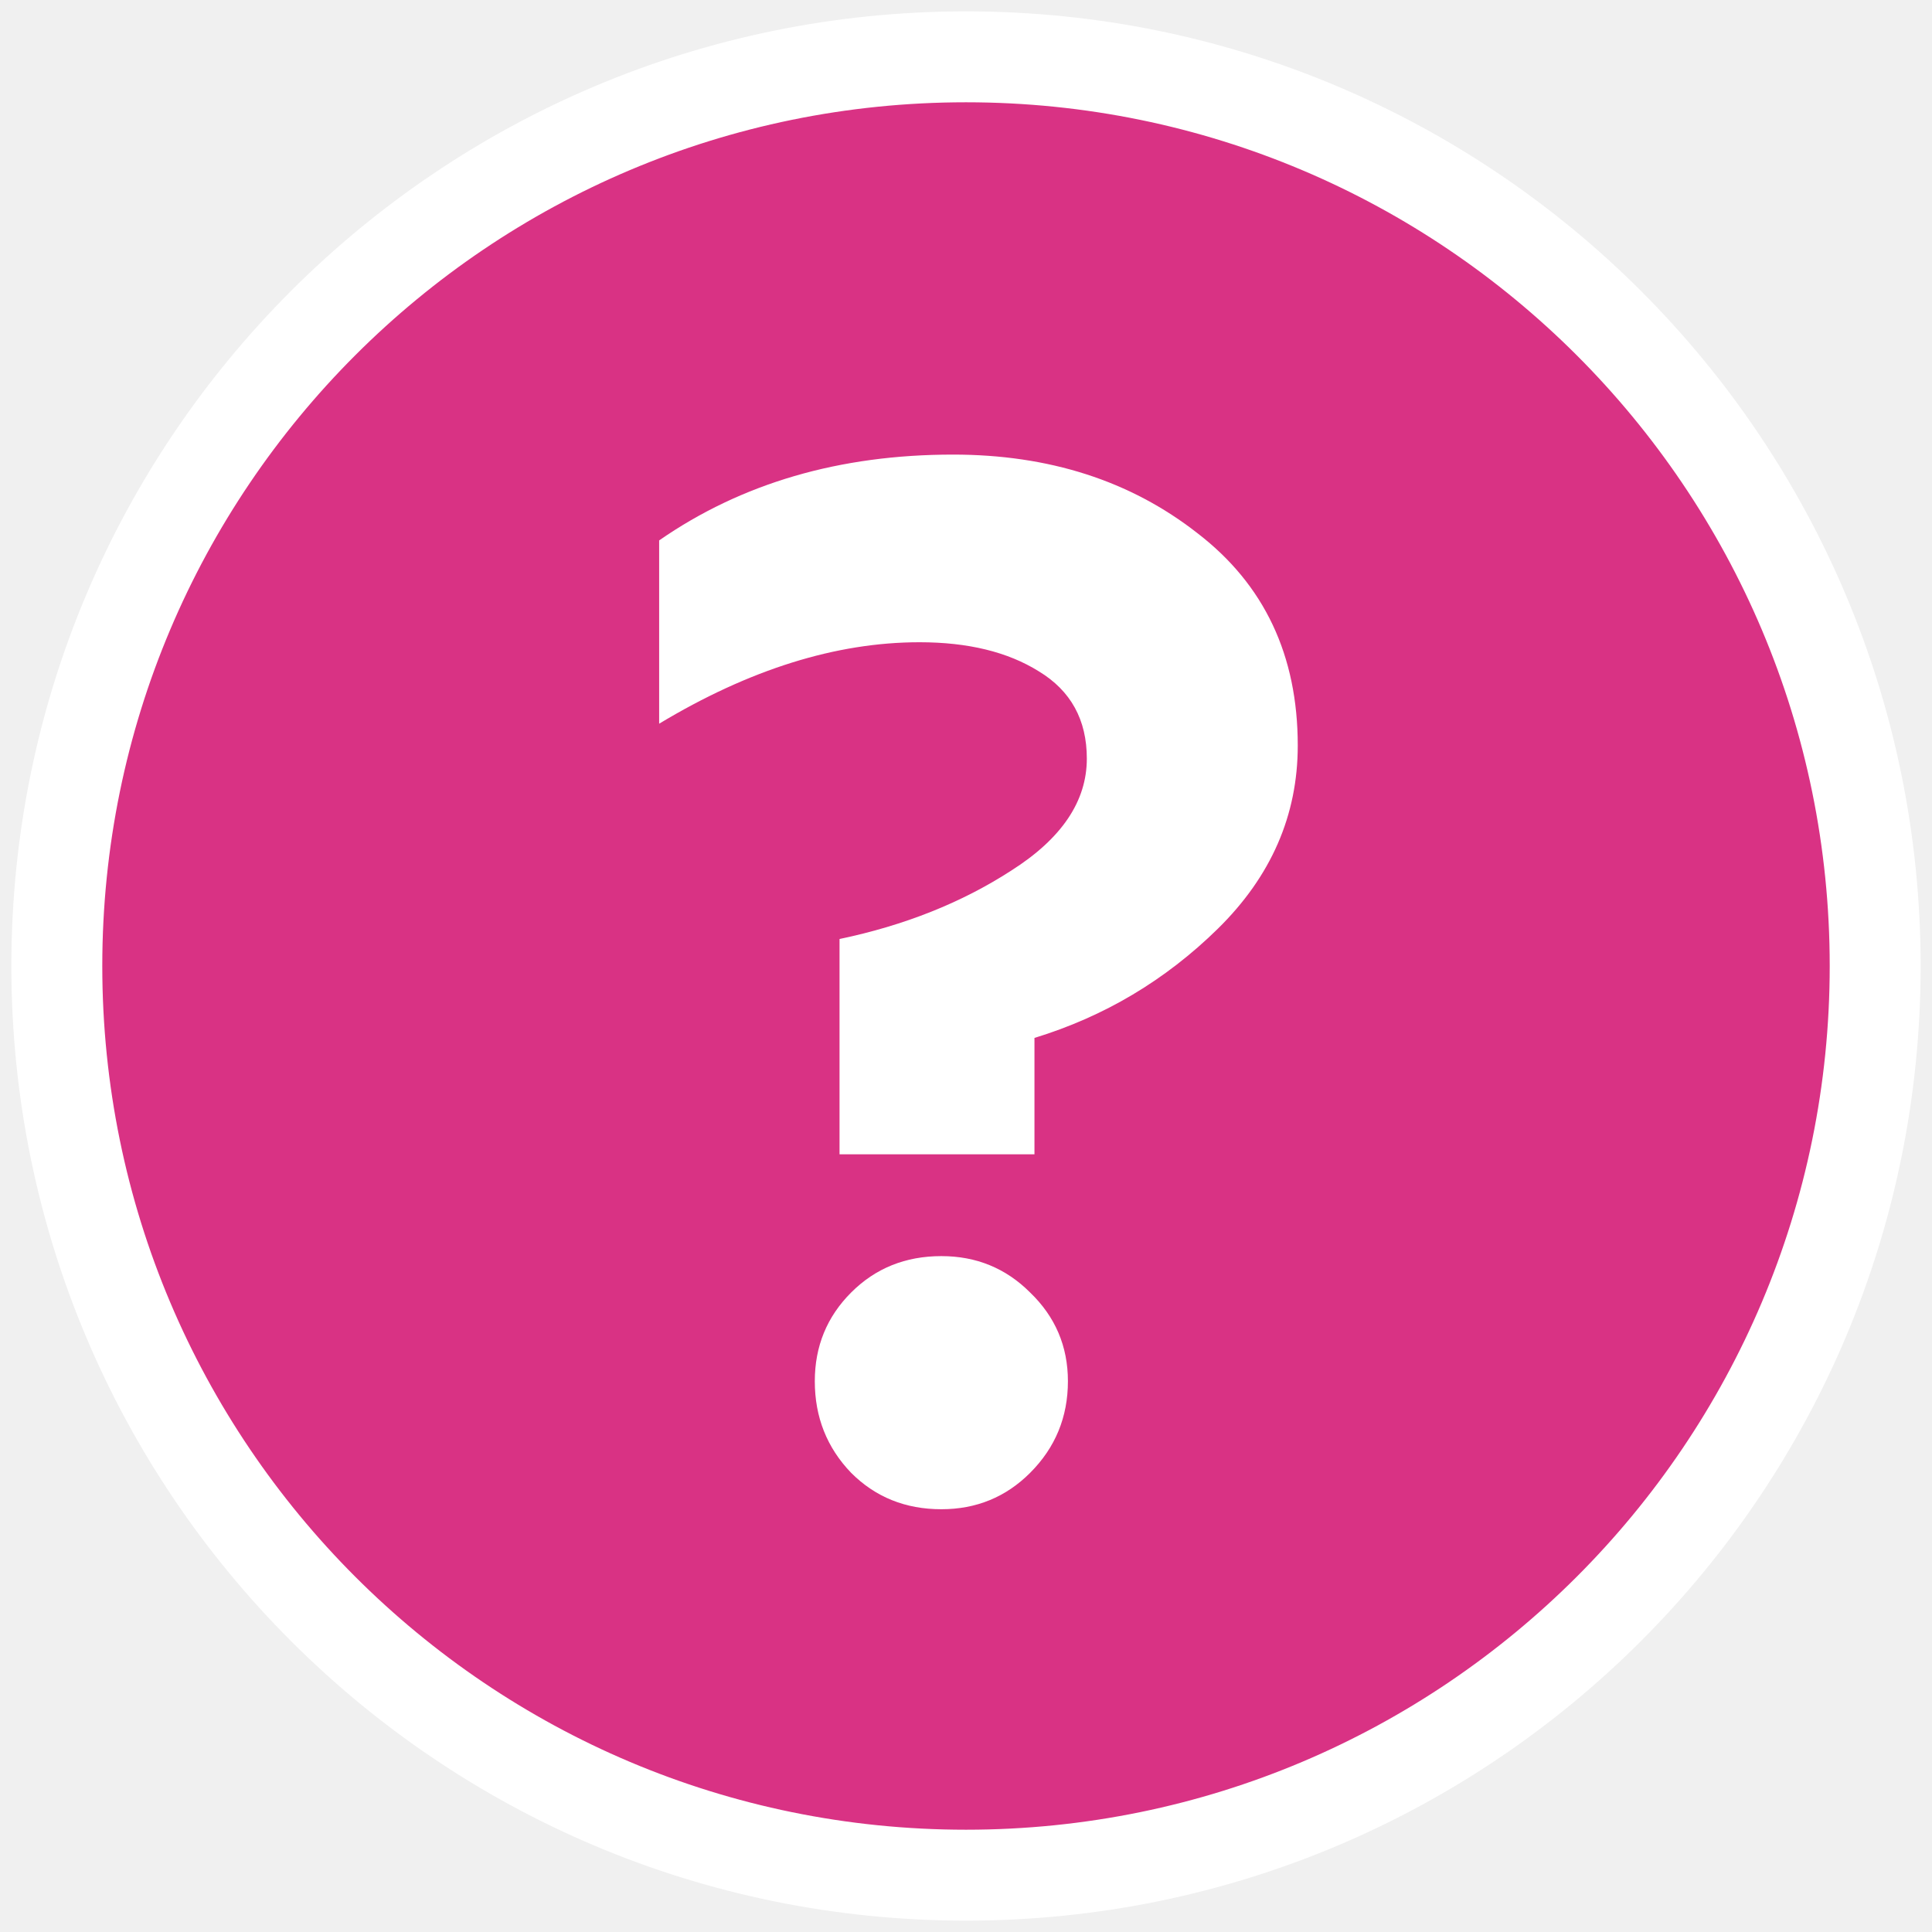
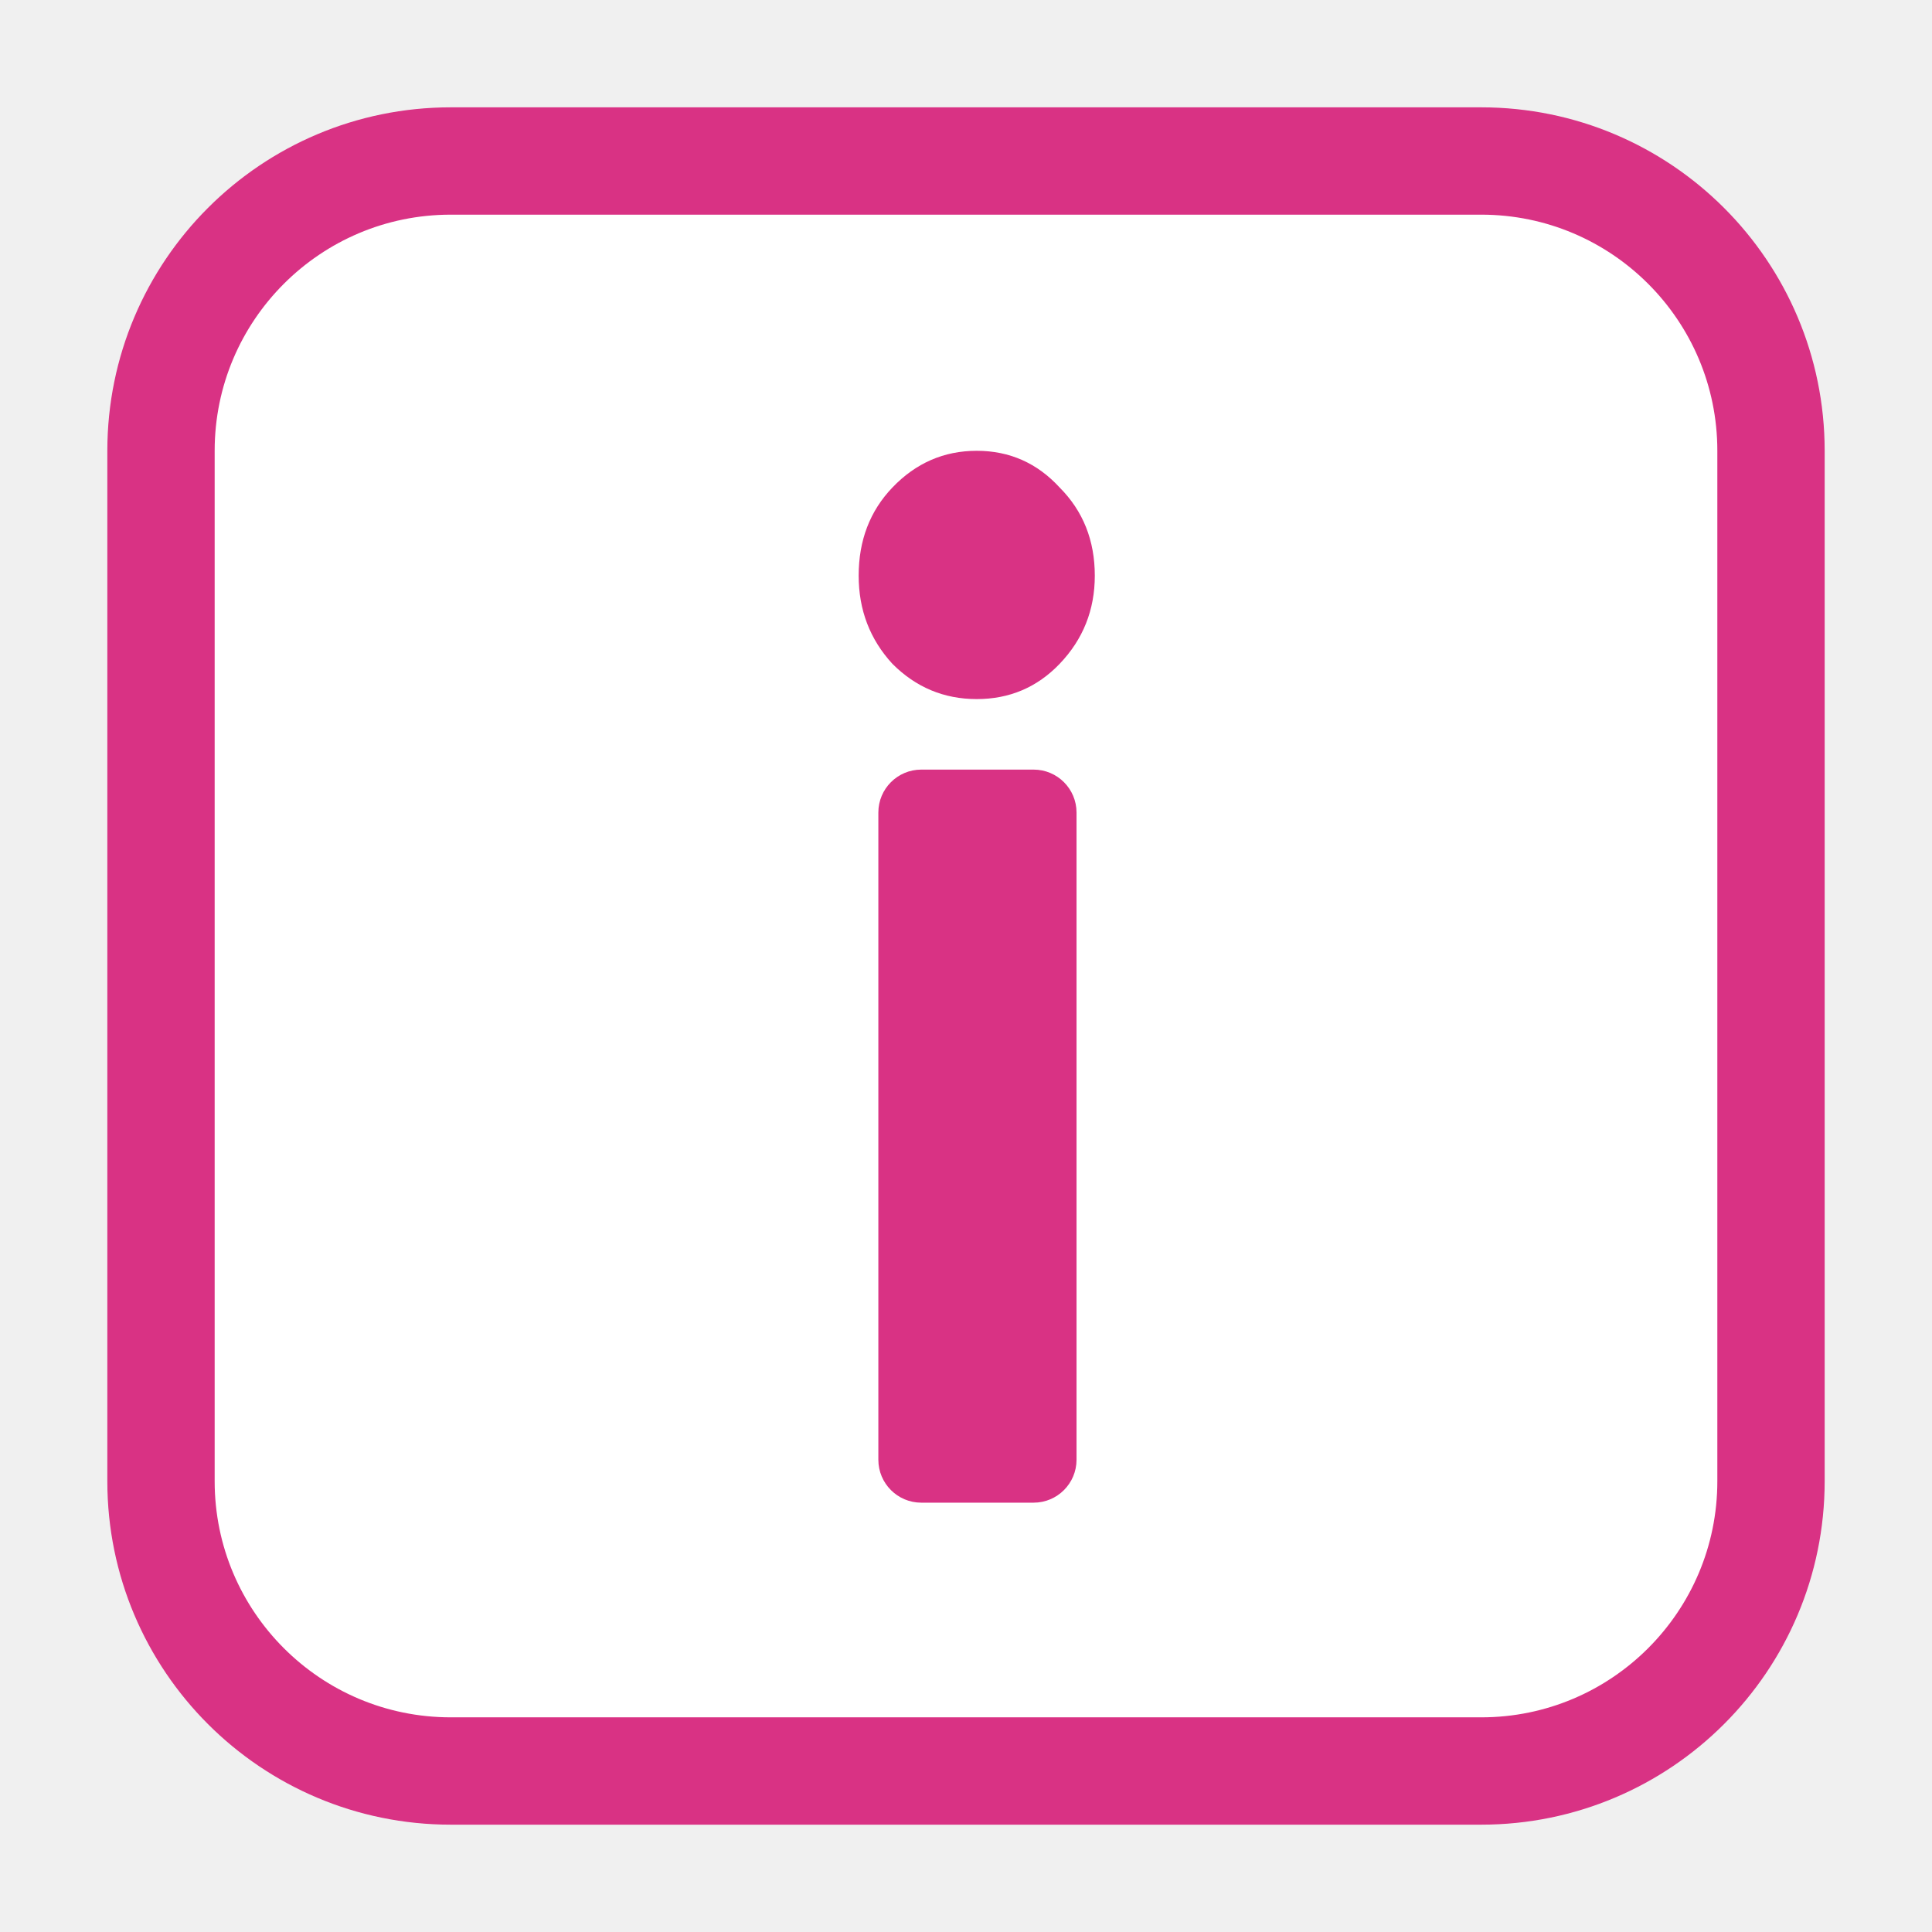
- <svg xmlns="http://www.w3.org/2000/svg" width="85" height="85" viewBox="0 0 85 85" fill="none">
-   <circle cx="42.5" cy="42.5" r="40" fill="#D93284" stroke="white" stroke-width="4" />
-   <path d="M36.936 50.784V41.312C39.795 40.715 42.312 39.712 44.488 38.304C46.707 36.896 47.816 35.253 47.816 33.376C47.816 31.669 47.112 30.389 45.704 29.536C44.339 28.683 42.589 28.256 40.456 28.256C36.787 28.256 32.968 29.451 29 31.84V23.776C32.627 21.259 36.936 20 41.928 20C46.152 20 49.736 21.152 52.68 23.456C55.624 25.717 57.096 28.832 57.096 32.8C57.096 35.872 55.923 38.56 53.576 40.864C51.272 43.125 48.584 44.725 45.512 45.664V50.784H36.936ZM41.416 66.4C39.837 66.4 38.515 65.867 37.448 64.8C36.381 63.691 35.848 62.347 35.848 60.768C35.848 59.232 36.381 57.931 37.448 56.864C38.515 55.797 39.837 55.264 41.416 55.264C42.952 55.264 44.253 55.797 45.32 56.864C46.429 57.931 46.984 59.232 46.984 60.768C46.984 62.347 46.429 63.691 45.32 64.8C44.253 65.867 42.952 66.4 41.416 66.4Z" fill="white" />
+ <svg xmlns="http://www.w3.org/2000/svg" width="90" height="90" viewBox="0 0 90 90" fill="none">
+   <rect x="7.5" y="7.5" width="75" height="75" rx="13.5" fill="white" stroke="#D93284" stroke-width="5" />
+   <path d="M42.917 70C41.812 70 40.917 69.105 40.917 68V37.851C40.917 36.746 41.812 35.851 42.917 35.851H48.149C49.253 35.851 50.149 36.746 50.149 37.851V68C50.149 69.105 49.253 70 48.149 70H42.917ZM49.363 30.923C48.316 32.018 47.028 32.566 45.5 32.566C43.972 32.566 42.663 32.018 41.571 30.923C40.524 29.783 40 28.414 40 26.817C40 25.175 40.524 23.806 41.571 22.711C42.663 21.57 43.972 21 45.5 21C47.028 21 48.316 21.57 49.363 22.711C50.454 23.806 51 25.175 51 26.817C51 28.414 50.454 29.783 49.363 30.923Z" fill="#D93284" />
</svg>
